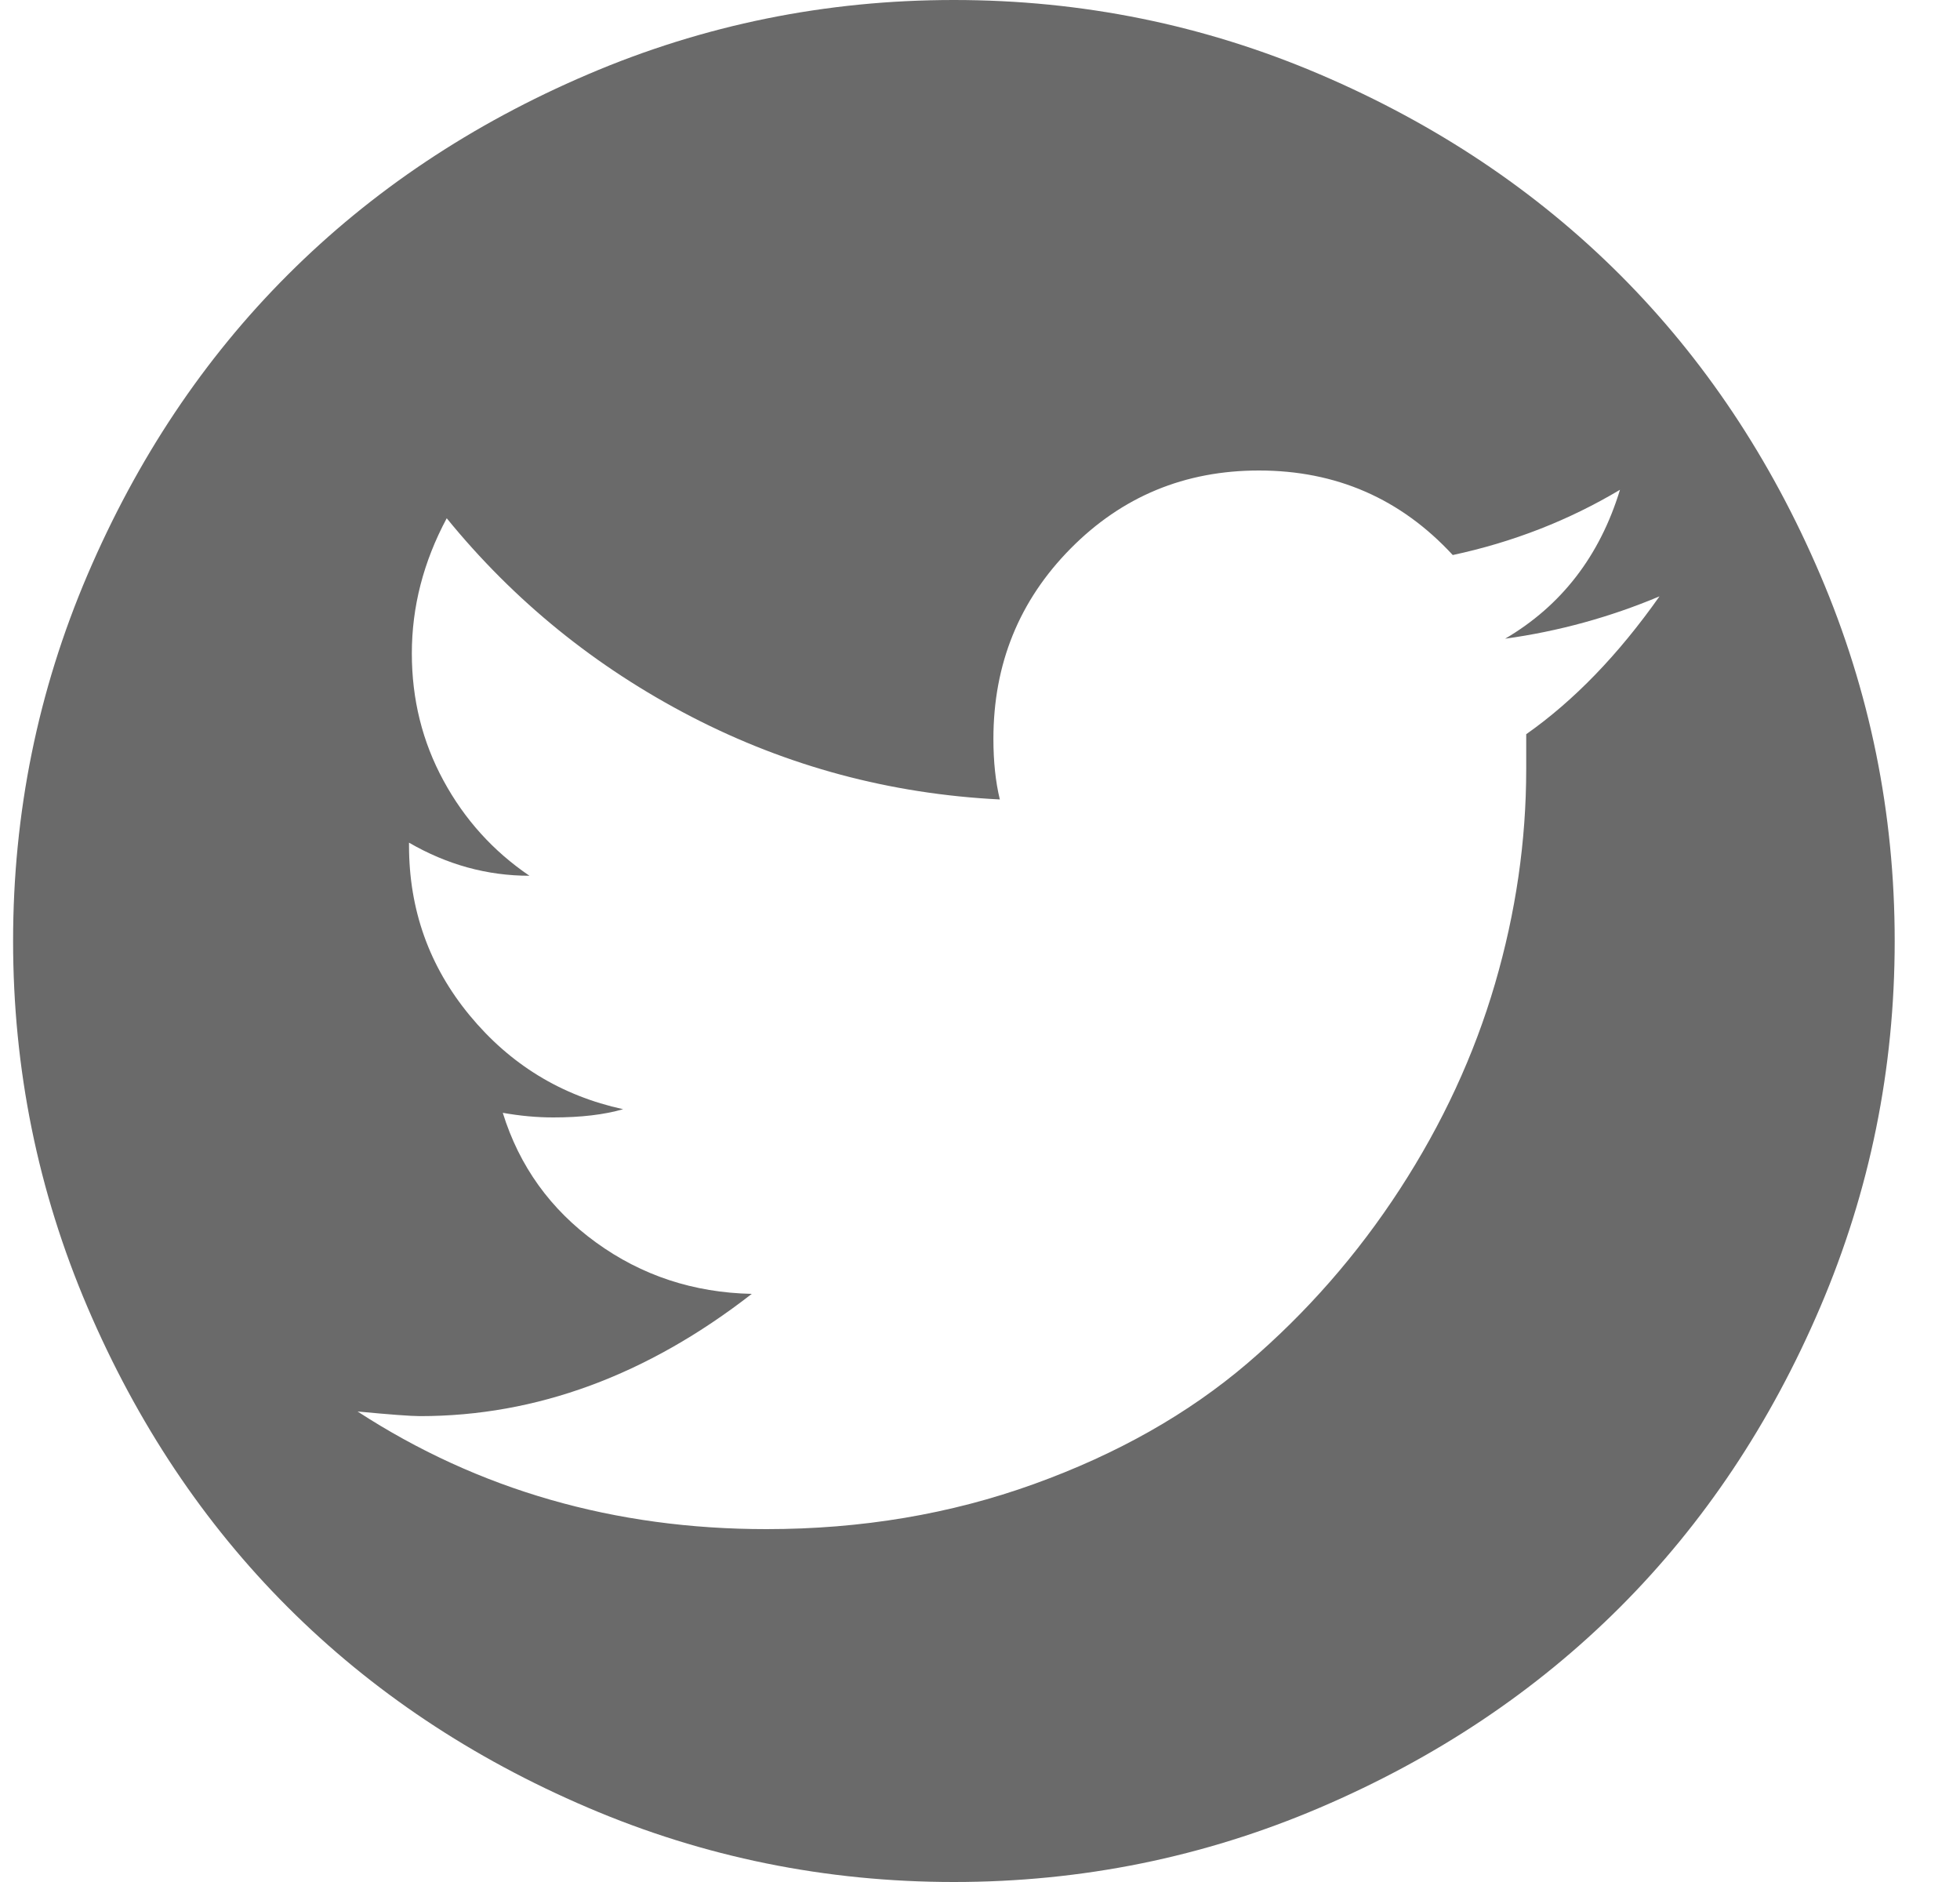
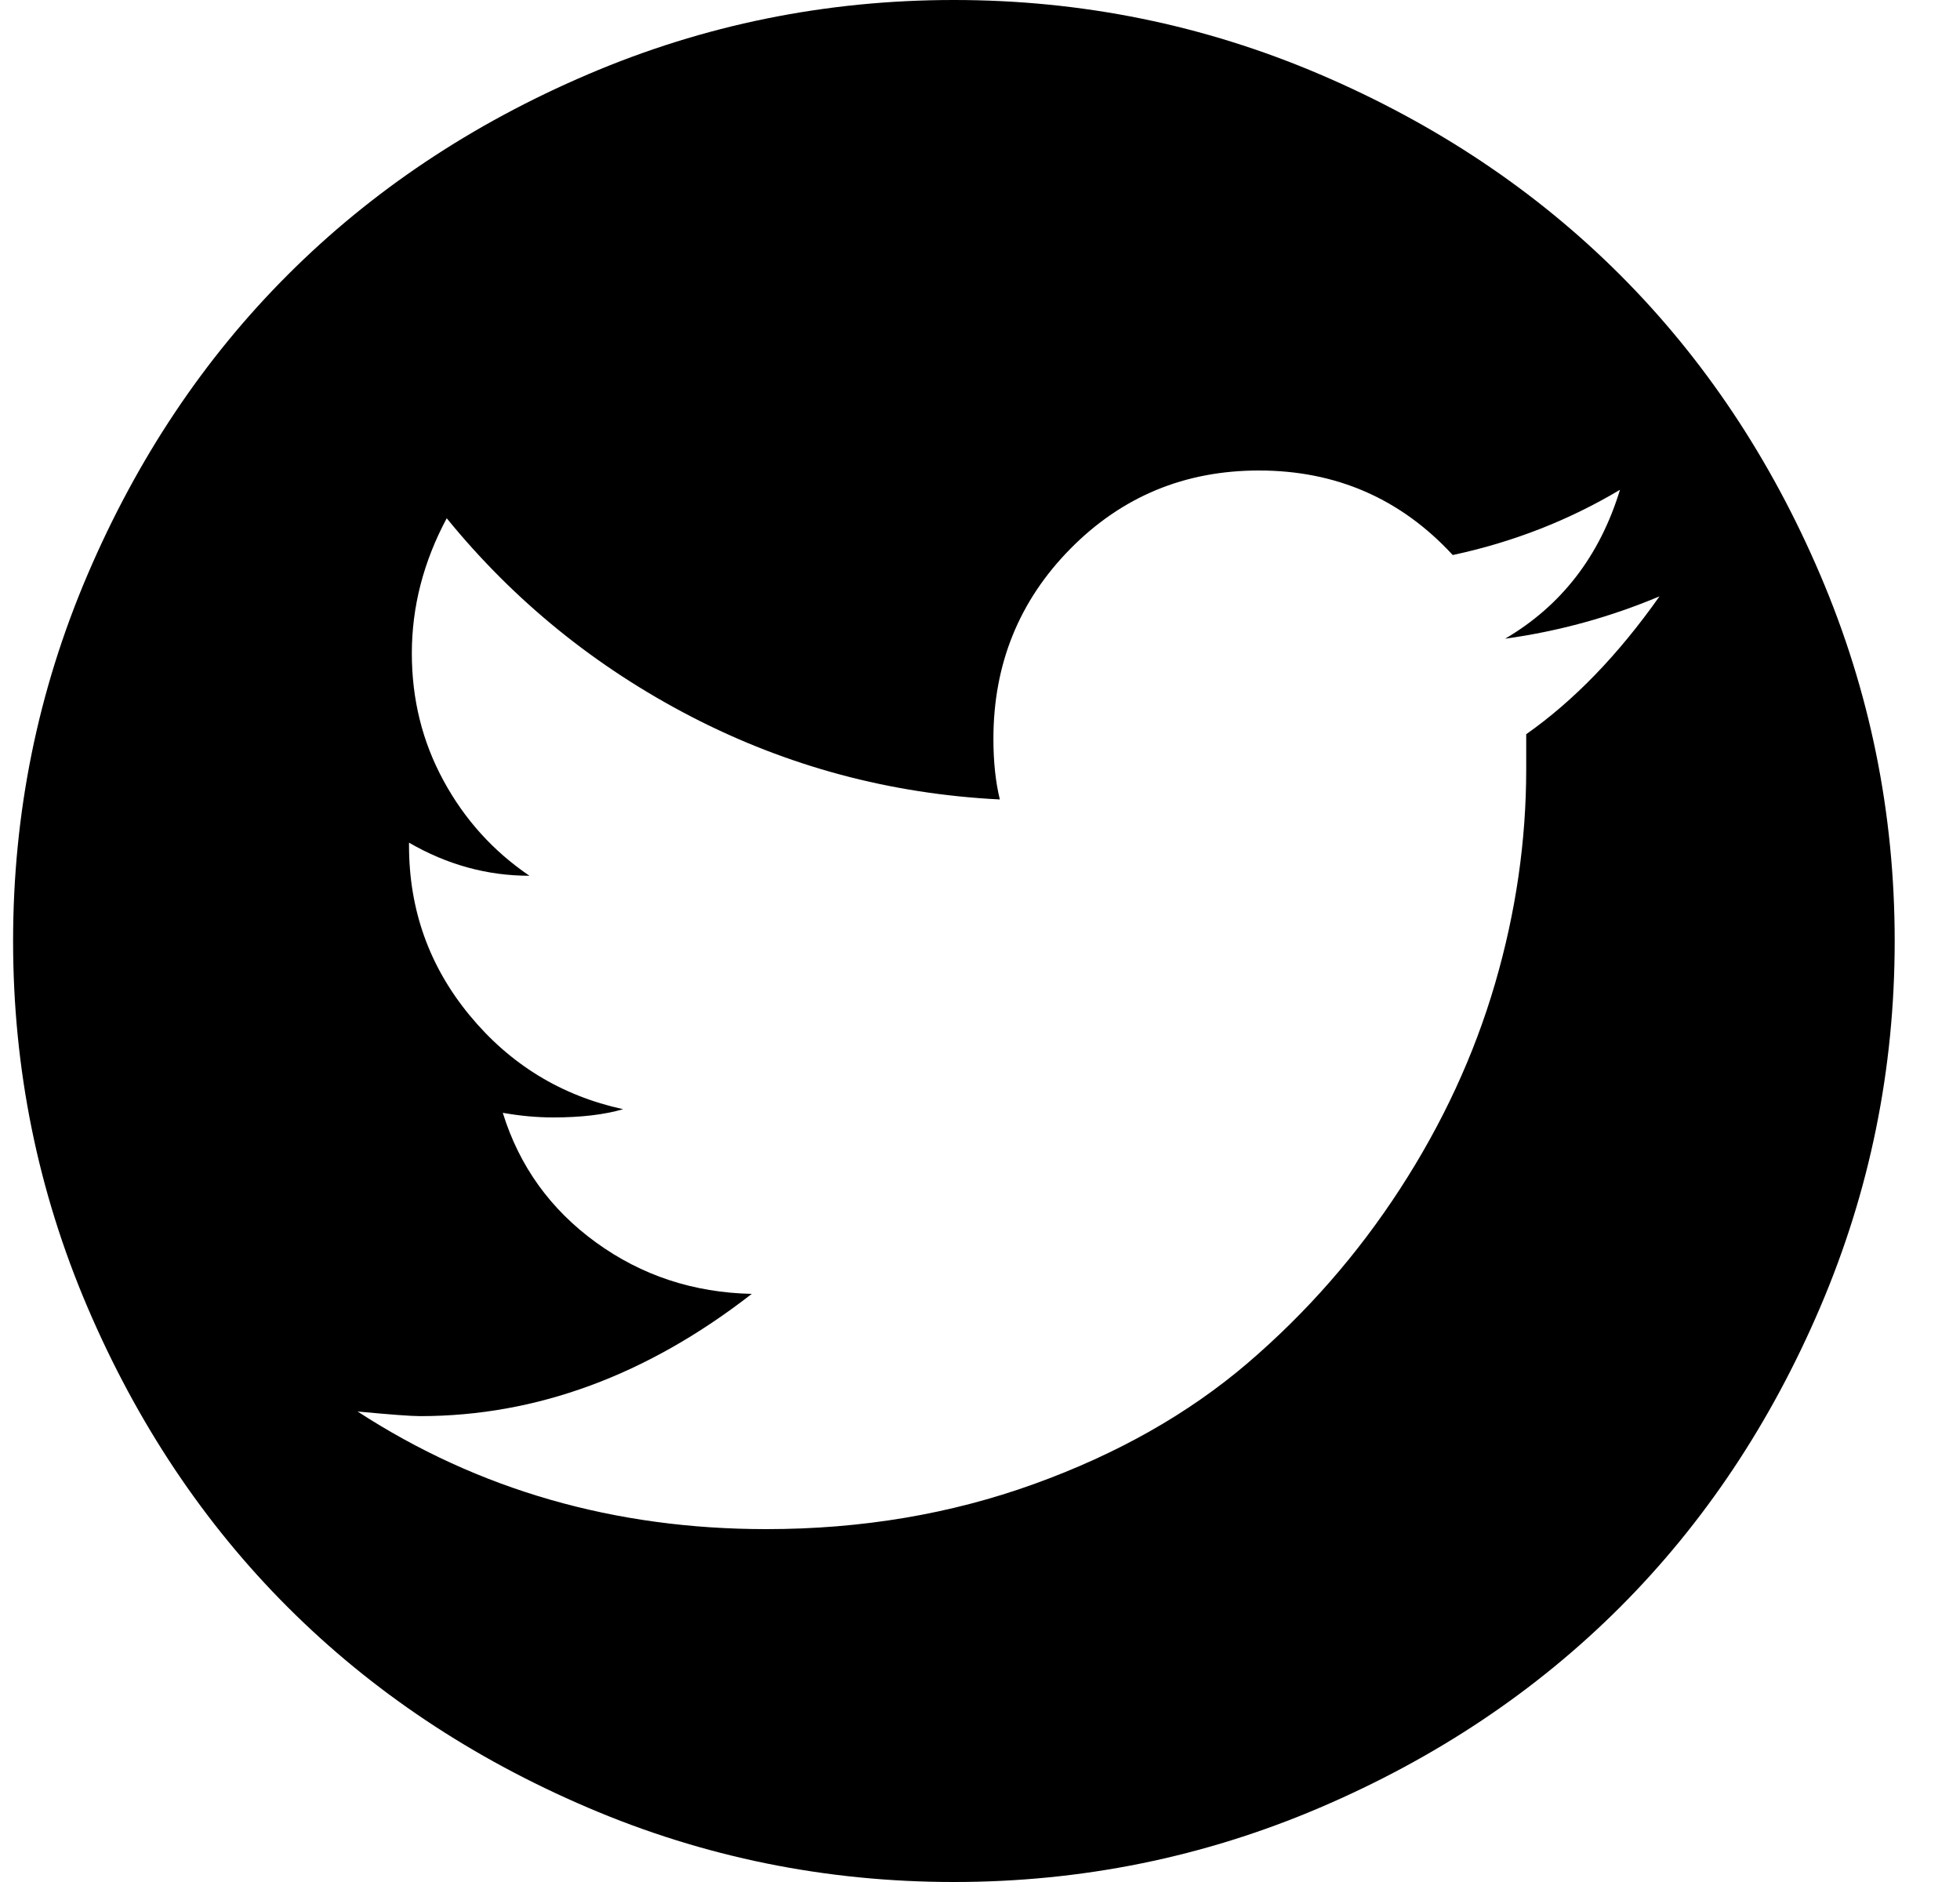
<svg xmlns="http://www.w3.org/2000/svg" width="25px" height="24px" viewBox="0 0 25 24" version="1.1">
  <defs />
-   <g id="Welcome" stroke="none" stroke-width="1" fill="none" fill-rule="evenodd">
-     <g id="Mobile-Portrait" transform="translate(-103, -1345)" fill="#6A6A6A">
+   <g id="Welcome" stroke="none" stroke-width="1" fill-rule="evenodd">
+     <g id="Mobile-Portrait" transform="translate(-103, -1345)">
      <path d="M115.167,1345 C116.799,1345 118.356,1345.316 119.837,1345.949 C121.317,1346.582 122.592,1347.434 123.663,1348.504 C124.733,1349.574 125.585,1350.85 126.217,1352.33 C126.85,1353.811 127.167,1355.367 127.167,1357 C127.167,1358.633 126.85,1360.189 126.217,1361.67 C125.585,1363.15 124.733,1364.426 123.663,1365.496 C122.592,1366.566 121.317,1367.418 119.837,1368.051 C118.356,1368.684 116.799,1369 115.167,1369 C113.534,1369 111.977,1368.684 110.497,1368.051 C109.016,1367.418 107.741,1366.566 106.671,1365.496 C105.6,1364.426 104.749,1363.15 104.116,1361.67 C103.483,1360.189 103.167,1358.633 103.167,1357 C103.167,1355.367 103.483,1353.811 104.116,1352.33 C104.749,1350.85 105.6,1349.574 106.671,1348.504 C107.741,1347.434 109.016,1346.582 110.497,1345.949 C111.977,1345.316 113.534,1345 115.167,1345 L115.167,1345 Z M122.467,1354.363 C123.077,1353.934 123.643,1353.348 124.167,1352.605 C123.534,1352.871 122.878,1353.051 122.198,1353.145 C122.917,1352.723 123.405,1352.09 123.663,1351.246 C123.007,1351.637 122.296,1351.914 121.53,1352.078 C120.866,1351.359 120.042,1351 119.057,1351 C118.112,1351 117.311,1351.332 116.655,1351.996 C115.999,1352.66 115.671,1353.469 115.671,1354.422 C115.671,1354.711 115.698,1354.969 115.753,1355.195 C114.354,1355.125 113.044,1354.773 111.821,1354.141 C110.598,1353.508 109.557,1352.664 108.698,1351.609 C108.401,1352.164 108.253,1352.738 108.253,1353.332 C108.253,1353.918 108.387,1354.459 108.657,1354.955 C108.926,1355.451 109.292,1355.855 109.753,1356.168 C109.214,1356.168 108.702,1356.027 108.217,1355.746 L108.217,1355.781 C108.217,1356.602 108.475,1357.324 108.991,1357.949 C109.507,1358.574 110.159,1358.973 110.948,1359.145 C110.706,1359.215 110.409,1359.25 110.057,1359.25 C109.846,1359.25 109.632,1359.23 109.413,1359.191 C109.624,1359.871 110.02,1360.422 110.602,1360.844 C111.184,1361.266 111.846,1361.484 112.589,1361.5 C111.253,1362.539 109.842,1363.059 108.358,1363.059 C108.241,1363.059 107.975,1363.039 107.561,1363 C109.1,1364 110.839,1364.5 112.776,1364.5 C113.987,1364.5 115.124,1364.309 116.186,1363.926 C117.249,1363.543 118.157,1363.029 118.911,1362.385 C119.665,1361.74 120.313,1361 120.856,1360.164 C121.399,1359.328 121.803,1358.455 122.069,1357.545 C122.335,1356.635 122.467,1355.723 122.467,1354.809 L122.467,1354.363 Z" id="twitter" />
    </g>
  </g>
</svg>
